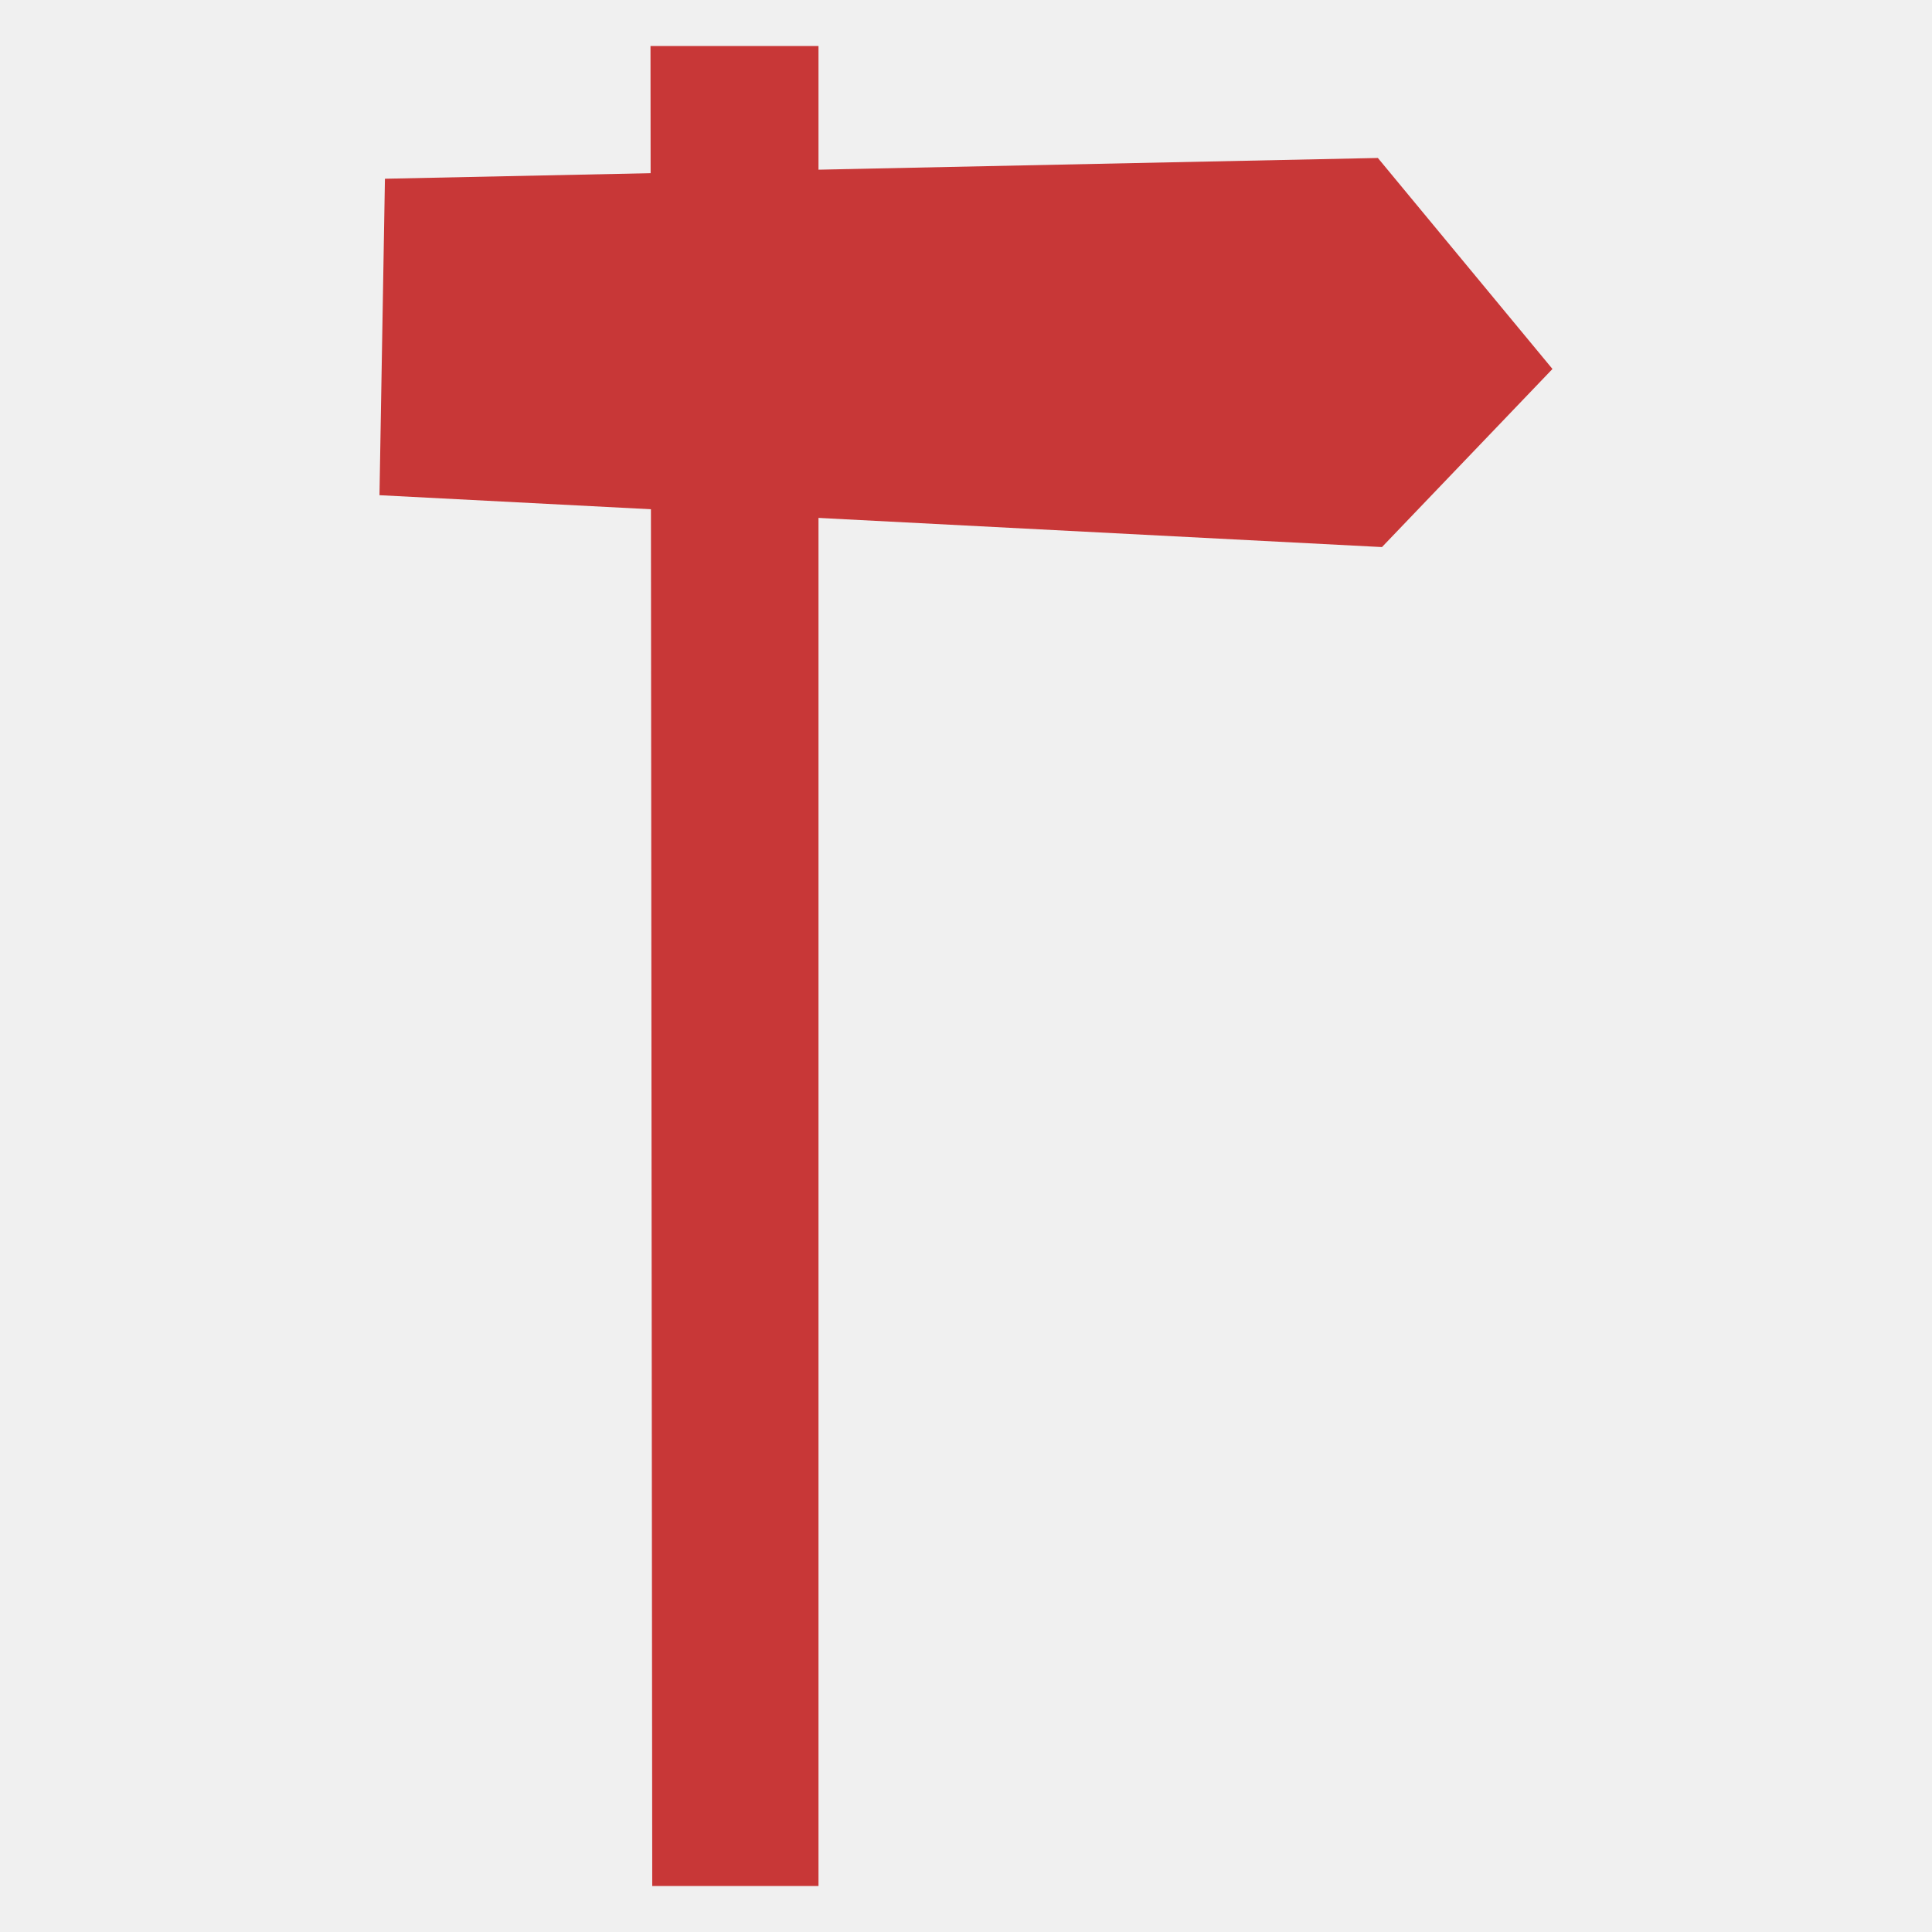
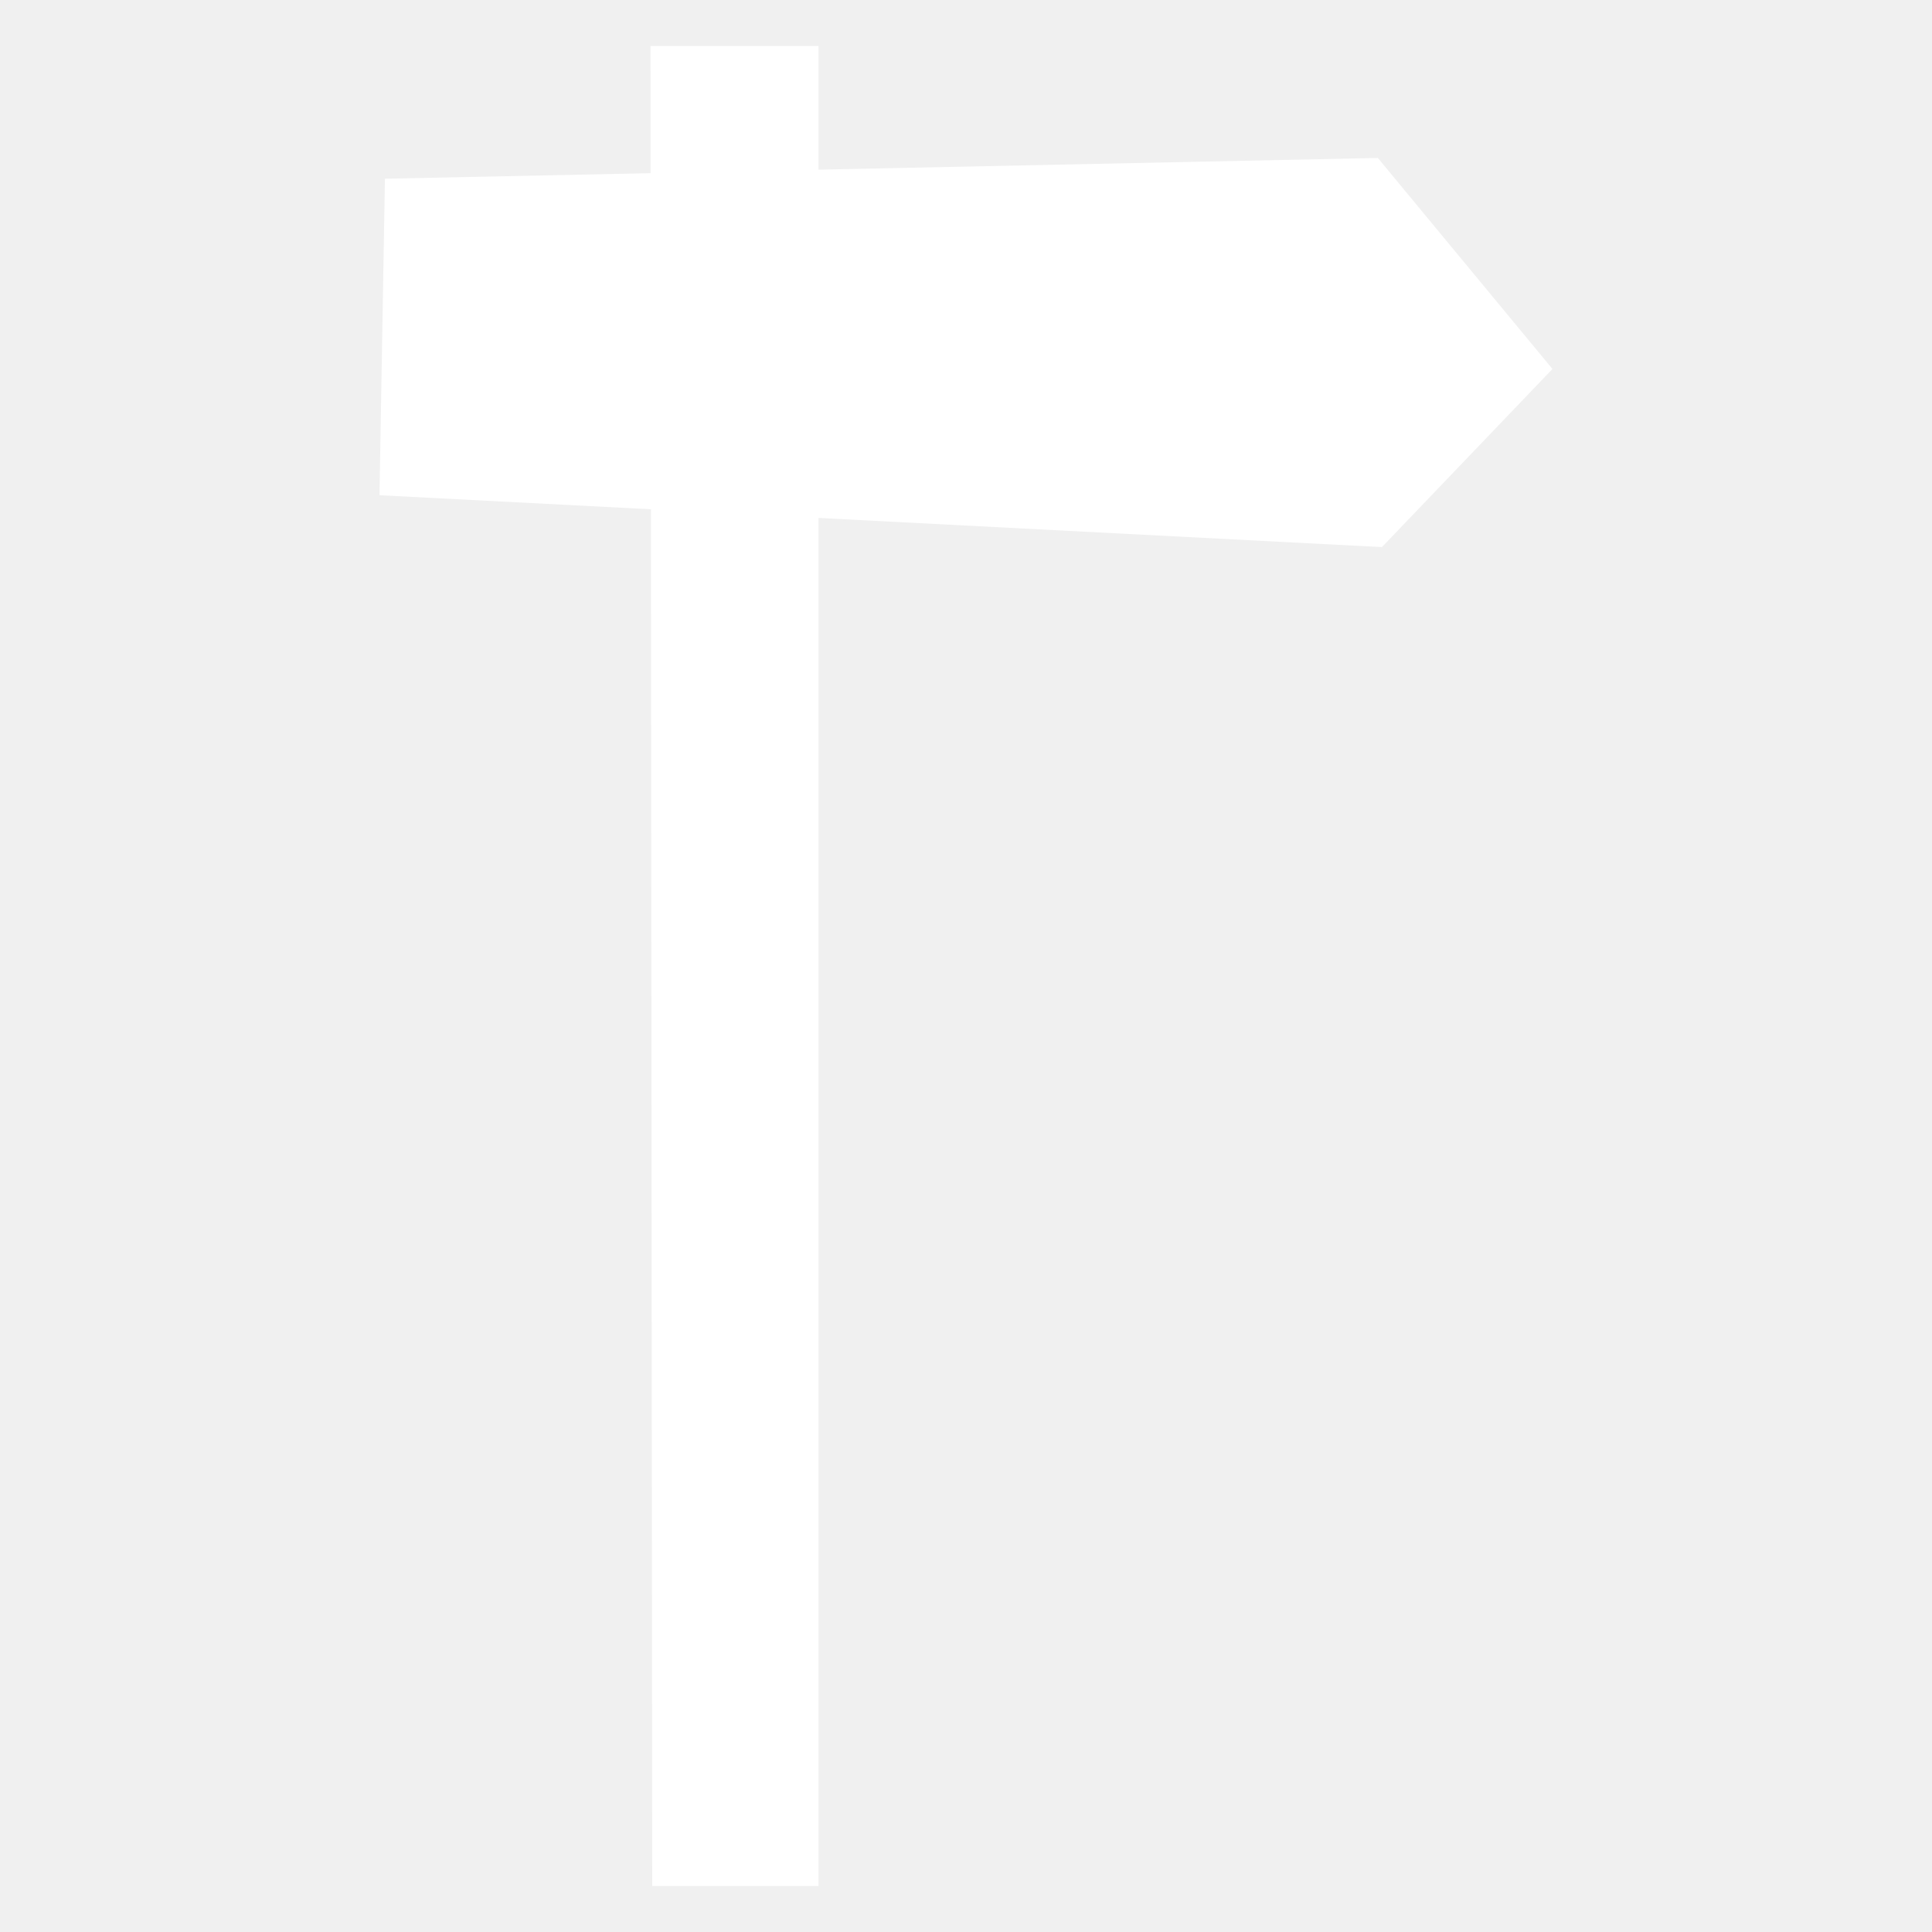
<svg xmlns="http://www.w3.org/2000/svg" width="105" height="105" id="svg2" version="1.1" viewBox="0 0 105 105">
  <defs id="defs4" />
  <g id="layer1" transform="translate(0,-947.3623)">
-     <g id="g14128-8" transform="matrix(3.125,0,0,3.125,357.3005,167.7966)" style="fill:#c83737;fill-opacity:1">
-       <g id="Layer_1-4-6" style="fill:#c83737;fill-opacity:1" />
-       <g id="mail-1" style="fill:#c83737;fill-opacity:1">
-         <g id="g14116-0" style="fill:#c83737;fill-opacity:1">
-           <polygon id="polygon14118-1" points="32,3.918 32,0 0,0 0,3.906 16.078,11.457 " style="fill:#c83737;fill-opacity:1" />
-           <polygon id="polygon14120-8" points="0,8.32 0,24 32,24 32,8.344 16.086,15.879 " style="fill:#c83737;fill-opacity:1" />
+     <g id="g14128-8" transform="matrix(3.125,0,0,3.125,49.78669,634.3109)" style="fill:#ffffff;fill-opacity:1">
+       <g id="Layer_1-4-6" style="fill:#ffffff;fill-opacity:1" />
+       <g id="mail-1" style="fill:#ffffff;fill-opacity:1">
+         <g id="g14116-0" style="fill:#ffffff;fill-opacity:1">
+           <polygon id="polygon14118-1" points="32,0 0,0 0,3.906 16.078,11.457 32,3.918 " style="fill:#ffffff;fill-opacity:1" />
+           <polygon id="polygon14120-8" points="0,24 32,24 32,8.344 16.086,15.879 0,8.32 " style="fill:#ffffff;fill-opacity:1" />
        </g>
      </g>
    </g>
-     <g id="g26377-1" transform="matrix(1.602908,0,0,1.602908,242.3141,-707.4606)" style="fill:#c83737;fill-opacity:1">
-       <path id="path2459-7" d="m -129.117,1033.947 5.697,0 0,62.387 -5.637,0 -0.059,-62.387 z" style="fill:#c83737;fill-opacity:1;fill-rule:evenodd;stroke:none" />
-       <path id="path3239-9" d="m -98.534,1044.898 -5.781,6.039 -33.99,-1.759 0.185,-10.73 33.666,-0.704 5.919,7.153 z" style="fill:#c83737;fill-opacity:1;fill-rule:evenodd;stroke:none" />
+     <g id="g26377-1" transform="matrix(1.602908,0,0,1.602908,242.3141,-707.4606)" style="fill:#ffffff;fill-opacity:1">
+       <path id="path2459-7" d="m -129.117,1033.947 5.697,0 0,62.387 -5.637,0 -0.059,-62.387 z" style="fill:#ffffff;fill-opacity:1;fill-rule:evenodd;stroke:none" />
+       <path id="path3239-9" d="m -98.534,1044.898 -5.781,6.039 -33.99,-1.759 0.185,-10.73 33.666,-0.704 5.919,7.153 z" style="fill:#ffffff;fill-opacity:1;fill-rule:evenodd;stroke:none" />
    </g>
-     <path d="m 443.12,258.405 c 1.3,2.952 2.142,7.856 0.886,11.445 5.139,4.388 6.904,15.054 4.424,23.771 7.324,0.559 16.048,-0.269 21.68,1.979 -5.264,-0.677 -12.454,-2.004 -19.244,-1.542 -1.287,0.088 -3.193,-0.048 -3.1,1.761 7.861,0.618 15.671,1.289 22.126,3.303 -6.401,-1.045 -14.171,-2.638 -22.126,-2.86 -3.286,6.483 -9.897,9.67 -19.024,10.341 0.981,2.134 2.86,2.948 3.319,6.382 0.684,5.131 -1.071,12.645 0.661,16.065 0.831,1.639 2.186,1.682 3.099,3.083 -2.236,2.646 -7.779,-0.297 -8.409,-3.083 -1.081,-4.772 1.647,-12.171 -1.326,-15.405 0.21,5.204 -1.231,12.516 0.221,17.166 0.572,1.829 2.224,2.534 1.77,4.183 -10.391,1.056 -6.049,-13.449 -7.747,-22.01 -1.568,0.112 -0.879,2.348 -0.884,3.302 -0.044,8.36 1.711,19.827 -7.3,18.708 -0.263,-1.757 1.209,-2.355 1.77,-3.959 1.643,-4.704 -0.308,-11.713 0.446,-17.39 -3.439,2.592 0.361,11.645 -1.77,16.286 -1.228,2.671 -5.184,3.833 -8.186,2.641 0.391,-1.989 2.444,-1.668 3.316,-3.521 1.218,-2.583 0.009,-6.304 0.443,-10.123 -6.366,1.27 -11.303,-0.184 -13.72,-4.182 -1.081,-1.794 -1.349,-3.911 -2.656,-5.501 -1.3,-1.591 -3.378,-1.806 -3.98,-3.96 7.883,-1.898 8.186,8.113 15.266,8.361 2.171,0.079 3.3,-0.626 5.309,-1.099 0.562,-2.524 1.766,-4.407 3.54,-5.726 -8.81,-1.205 -16.086,-3.949 -19.469,-10.56 -8.009,0.394 -15.338,1.463 -22.126,3.079 6.161,-2.238 13.76,-3.04 21.906,-3.303 -0.48,-2.884 -4.688,-2.091 -7.3,-1.98 -4.854,0.216 -10.966,0.819 -14.824,1.543 5.593,-1.994 13.442,-1.746 21.02,-1.761 -2.318,-7.267 -1.514,-18.81 3.54,-23.109 -1.432,-3.61 -0.988,-9.514 0.884,-12.325 5.643,0.253 9.066,2.715 12.611,5.063 4.397,-1.25 9.02,-1.872 15.044,-1.541 2.533,0.139 5.169,1.279 7.077,1.099 1.872,-0.175 3.936,-2.277 5.753,-3.079 2.368,-1.046 4.371,-1.444 7.08,-1.542 z" id="Github__x28_alt_x29_" style="fill:#c83737;fill-opacity:1" />
-     <path d="m 459.963,394.392 c 0,12.27 -10.031,22.218 -22.411,22.218 -12.377,0 -22.41,-9.948 -22.41,-22.218 0,-12.277 10.033,-22.227 22.41,-22.227 12.38,0 22.411,9.95 22.411,22.227 z m -77.59,-22.227 c -12.377,0 -22.41,9.95 -22.41,22.227 0,12.27 10.033,22.218 22.41,22.218 12.377,0 22.41,-9.948 22.41,-22.218 0,-12.277 -10.033,-22.227 -22.41,-22.227 z" id="Flickr" style="fill:#c83737;fill-opacity:1" />
-     <path d="m 505.557,548.541 0,36.97 -21.433,0 0,-34.494 c 0,-8.666 -3.1,-14.579 -10.859,-14.579 -5.922,0 -9.447,3.986 -10.997,7.84 -0.566,1.379 -0.711,3.297 -0.711,5.227 l 0,36.007 -21.44,0 c 0,0 0.289,-58.422 0,-64.475 l 21.439,0 0,9.139 c -0.043,0.069 -0.1,0.142 -0.141,0.209 l 0.141,0 0,-0.209 c 2.848,-4.387 7.934,-10.653 19.32,-10.653 14.107,0 24.681,9.216 24.681,29.02 z m -87.868,-58.586 c -7.334,0 -12.132,4.811 -12.132,11.138 0,6.189 4.659,11.145 11.848,11.145 l 0.143,0 c 7.477,0 12.127,-4.955 12.127,-11.145 -0.141,-6.327 -4.65,-11.138 -11.986,-11.138 z m -10.859,95.555 21.432,0 0,-64.475 -21.432,0 0,64.475 z" id="LinkedIn" style="fill:#c83737;fill-opacity:1" />
+     <path d="m -146.776,542.791 c 1.3,2.952 2.142,7.856 0.886,11.445 5.139,4.388 6.904,15.054 4.424,23.771 7.324,0.559 16.048,-0.269 21.68,1.979 -5.264,-0.677 -12.454,-2.004 -19.244,-1.542 -1.287,0.088 -3.193,-0.048 -3.1,1.761 7.861,0.618 15.671,1.289 22.126,3.303 -6.401,-1.045 -14.171,-2.638 -22.126,-2.86 -3.286,6.483 -9.897,9.67 -19.024,10.341 0.981,2.134 2.86,2.948 3.319,6.382 0.684,5.131 -1.071,12.645 0.661,16.065 0.831,1.639 2.186,1.682 3.099,3.083 -2.236,2.646 -7.779,-0.297 -8.409,-3.083 -1.081,-4.772 1.647,-12.171 -1.326,-15.405 0.21,5.204 -1.231,12.516 0.221,17.166 0.572,1.829 2.224,2.534 1.77,4.183 -10.391,1.056 -6.049,-13.449 -7.747,-22.01 -1.568,0.112 -0.879,2.348 -0.884,3.302 -0.044,8.36 1.711,19.827 -7.3,18.708 -0.263,-1.757 1.209,-2.355 1.77,-3.959 1.643,-4.704 -0.308,-11.713 0.446,-17.39 -3.439,2.592 0.361,11.645 -1.77,16.286 -1.228,2.671 -5.184,3.833 -8.186,2.641 0.391,-1.989 2.444,-1.668 3.316,-3.521 1.218,-2.583 0.009,-6.304 0.443,-10.123 -6.366,1.27 -11.303,-0.184 -13.72,-4.182 -1.081,-1.794 -1.349,-3.911 -2.656,-5.501 -1.3,-1.591 -3.378,-1.806 -3.98,-3.96 7.883,-1.898 8.186,8.113 15.266,8.361 2.171,0.079 3.3,-0.626 5.309,-1.099 0.562,-2.524 1.766,-4.407 3.54,-5.726 -8.81,-1.205 -16.086,-3.949 -19.469,-10.56 -8.009,0.394 -15.338,1.463 -22.126,3.079 6.161,-2.238 13.76,-3.04 21.906,-3.303 -0.48,-2.884 -4.688,-2.091 -7.3,-1.98 -4.854,0.216 -10.966,0.819 -14.824,1.543 5.593,-1.994 13.442,-1.746 21.02,-1.761 -2.318,-7.267 -1.514,-18.81 3.54,-23.109 -1.432,-3.61 -0.988,-9.514 0.884,-12.325 5.643,0.253 9.066,2.715 12.611,5.063 4.397,-1.25 9.02,-1.872 15.044,-1.541 2.533,0.139 5.169,1.279 7.077,1.099 1.872,-0.175 3.936,-2.277 5.753,-3.079 2.368,-1.046 4.371,-1.444 7.08,-1.542 z" id="Github__x28_alt_x29_" style="fill:#c83737;fill-opacity:1" />
+     <path d="m 578.322,541.777 c 0,12.27 -10.031,22.218 -22.411,22.218 -12.377,0 -22.41,-9.948 -22.41,-22.218 0,-12.277 10.033,-22.227 22.41,-22.227 12.38,0 22.411,9.95 22.411,22.227 z m -77.59,-22.227 c -12.377,0 -22.41,9.95 -22.41,22.227 0,12.27 10.033,22.218 22.41,22.218 12.377,0 22.41,-9.948 22.41,-22.218 0,-12.277 -10.033,-22.227 -22.41,-22.227 z" id="Flickr" style="fill:#ffffff;fill-opacity:1" />
+     <path d="m 460.106,723.994 0,36.97 -21.433,0 0,-34.494 c 0,-8.666 -3.1,-14.579 -10.859,-14.579 -5.922,0 -9.447,3.986 -10.997,7.84 -0.566,1.379 -0.711,3.297 -0.711,5.227 l 0,36.007 -21.44,0 c 0,0 0.289,-58.422 0,-64.475 l 21.439,0 0,9.139 c -0.043,0.069 -0.1,0.142 -0.141,0.209 l 0.141,0 0,-0.209 c 2.848,-4.387 7.934,-10.653 19.32,-10.653 14.107,0 24.681,9.216 24.681,29.02 z M 372.238,665.409 c -7.334,0 -12.132,4.811 -12.132,11.138 0,6.189 4.659,11.145 11.848,11.145 l 0.143,0 c 7.477,0 12.127,-4.955 12.127,-11.145 -0.141,-6.327 -4.65,-11.138 -11.986,-11.138 z m -10.859,95.555 21.432,0 0,-64.475 -21.432,0 0,64.475 z" id="LinkedIn" style="fill:#ffffff;fill-opacity:1" />
  </g>
</svg>
